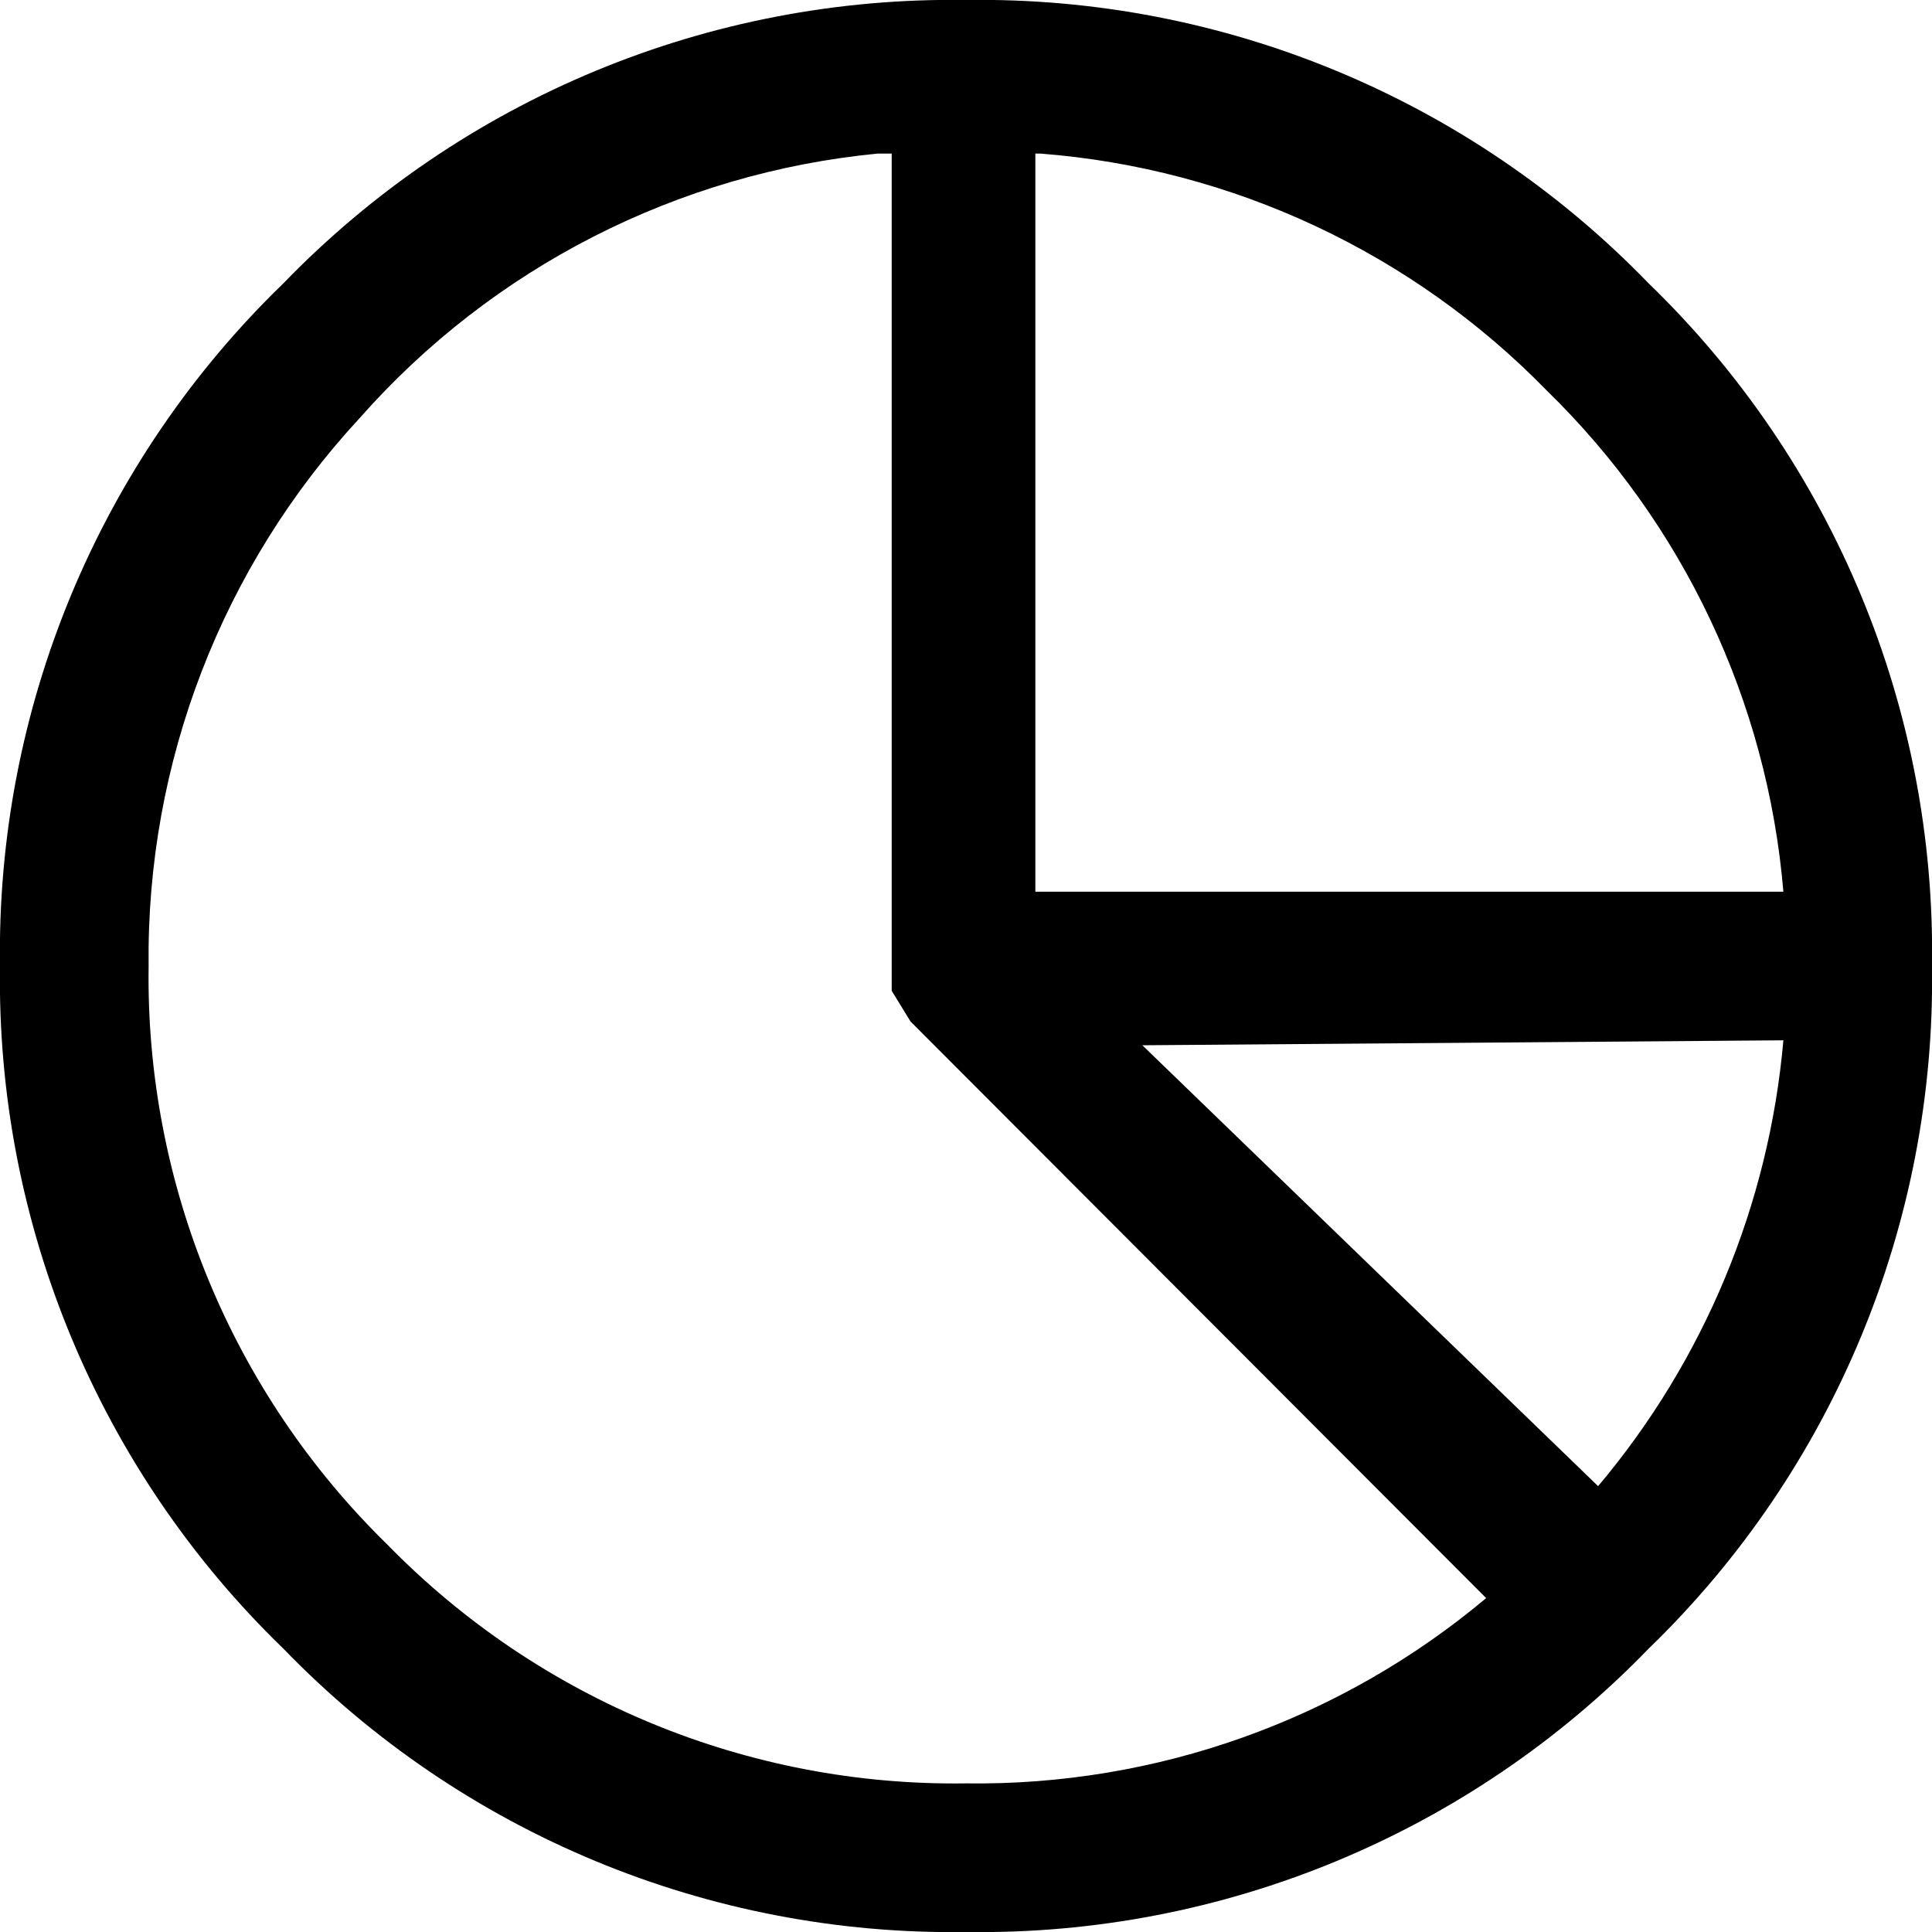
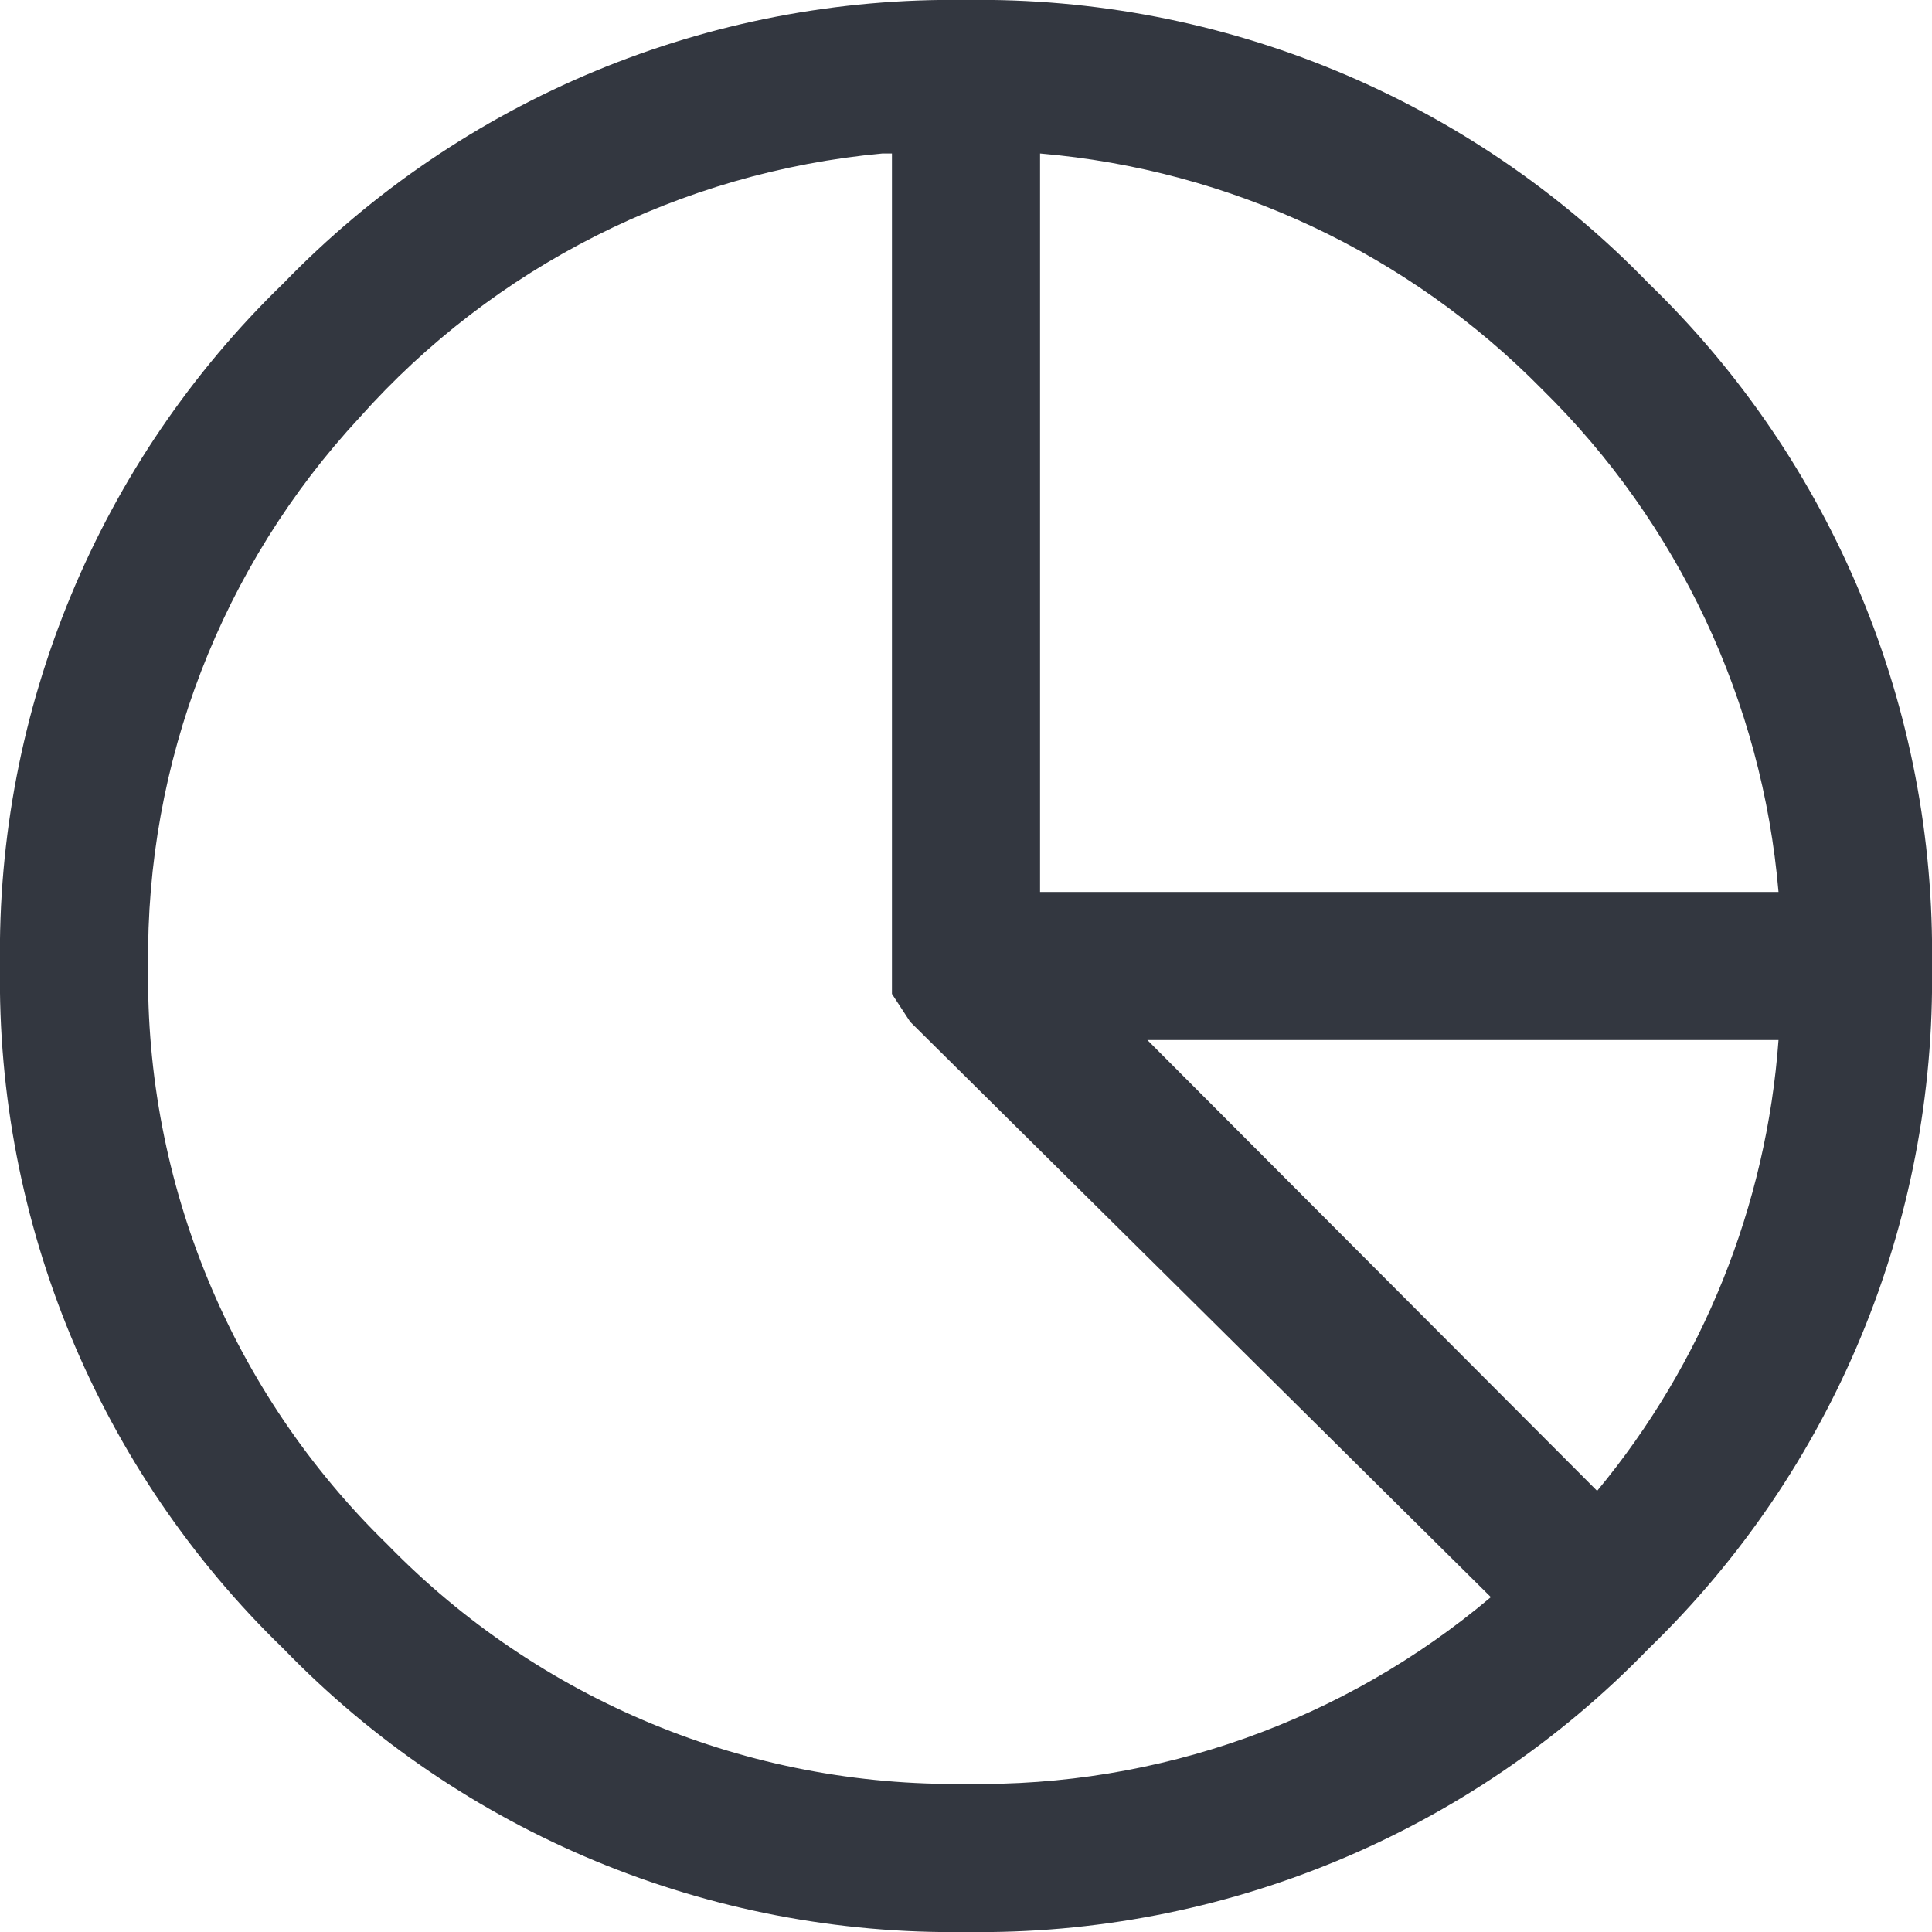
- <svg xmlns="http://www.w3.org/2000/svg" viewBox="0 0 19.5 19.5">
-   <path d="M2.86 2.86A9.39 9.39 0 0 1 9.75 0a9.39 9.39 0 0 1 6.89 2.86 9.39 9.39 0 0 1 2.86 6.89 9.39 9.39 0 0 1-2.86 6.89 9.39 9.39 0 0 1-6.89 2.86 9.39 9.39 0 0 1-6.89-2.86A9.39 9.39 0 0 1 0 9.75a9.39 9.39 0 0 1 2.86-6.89zm6-1.31a8 8 0 0 0-5.23 2.67A8 8 0 0 0 1.5 9.75a8 8 0 0 0 2.41 5.84A8 8 0 0 0 9.75 18 8 8 0 0 0 15 16.13l-5.81-5.82L9 10V1.55h-.09zm1.59 0V9H18a8 8 0 0 0-2.39-5.06 8 8 0 0 0-5.11-2.39zm1.08 9l4.6 4.45A8.08 8.08 0 0 0 18 10.5z" />
+ <svg xmlns="http://www.w3.org/2000/svg" viewBox="0 0 18 18">
+   <defs>
+     <style>.a{fill:#333740;}</style>
+   </defs>
+   <path class="a" d="M2.64,2.64A8.67,8.67,0,0,1,9,0a8.67,8.67,0,0,1,6.36,2.64A8.67,8.67,0,0,1,18,9a8.67,8.67,0,0,1-2.64,6.36A8.67,8.67,0,0,1,9,18a8.67,8.67,0,0,1-6.36-2.64A8.67,8.67,0,0,1,0,9,8.67,8.67,0,0,1,2.64,2.64ZM8.22,1.43A7.44,7.44,0,0,0,3.35,3.89,7.38,7.38,0,0,0,1.38,9a7.37,7.37,0,0,0,2.23,5.39A7.37,7.37,0,0,0,9,16.62a7.38,7.38,0,0,0,4.89-1.74L8.48,9.52l-.17-.26V1.43H8.22Zm1.47,0V8.31h6.88a7.45,7.45,0,0,0-2.2-4.68A7.45,7.45,0,0,0,9.69,1.43Zm1,8.26,4.19,4.2a7.42,7.42,0,0,0,1.69-4.2Z" />
</svg>
